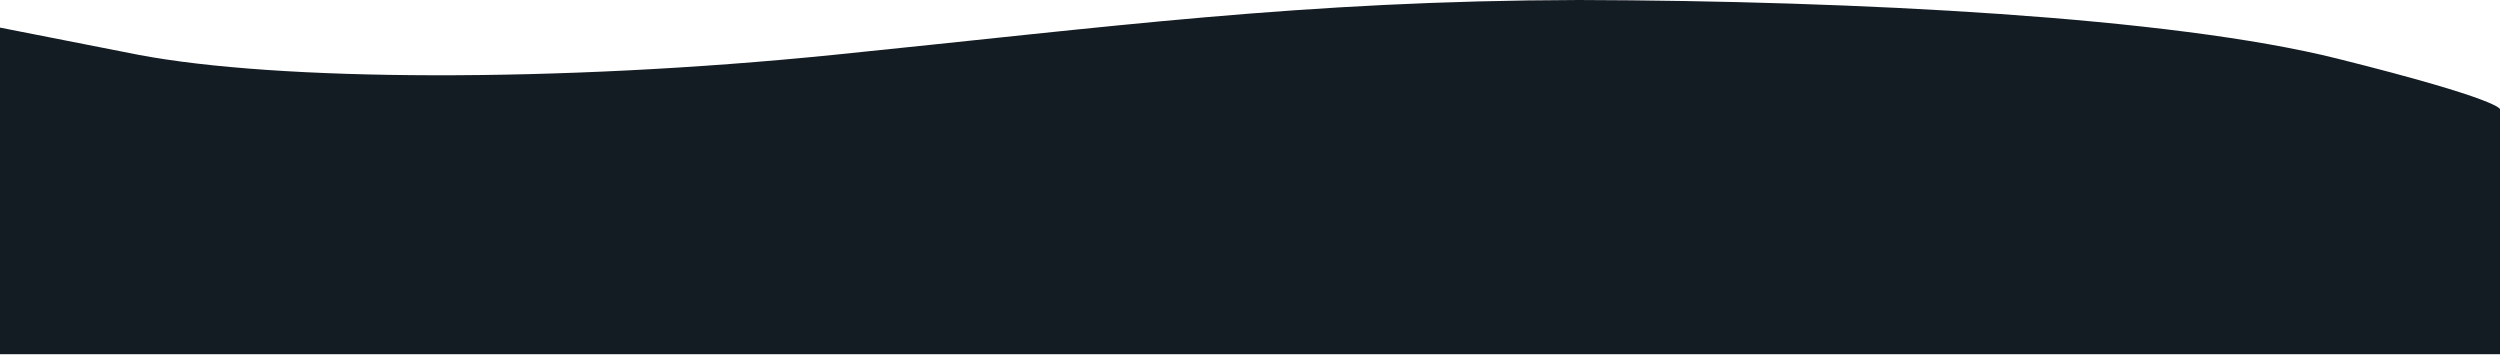
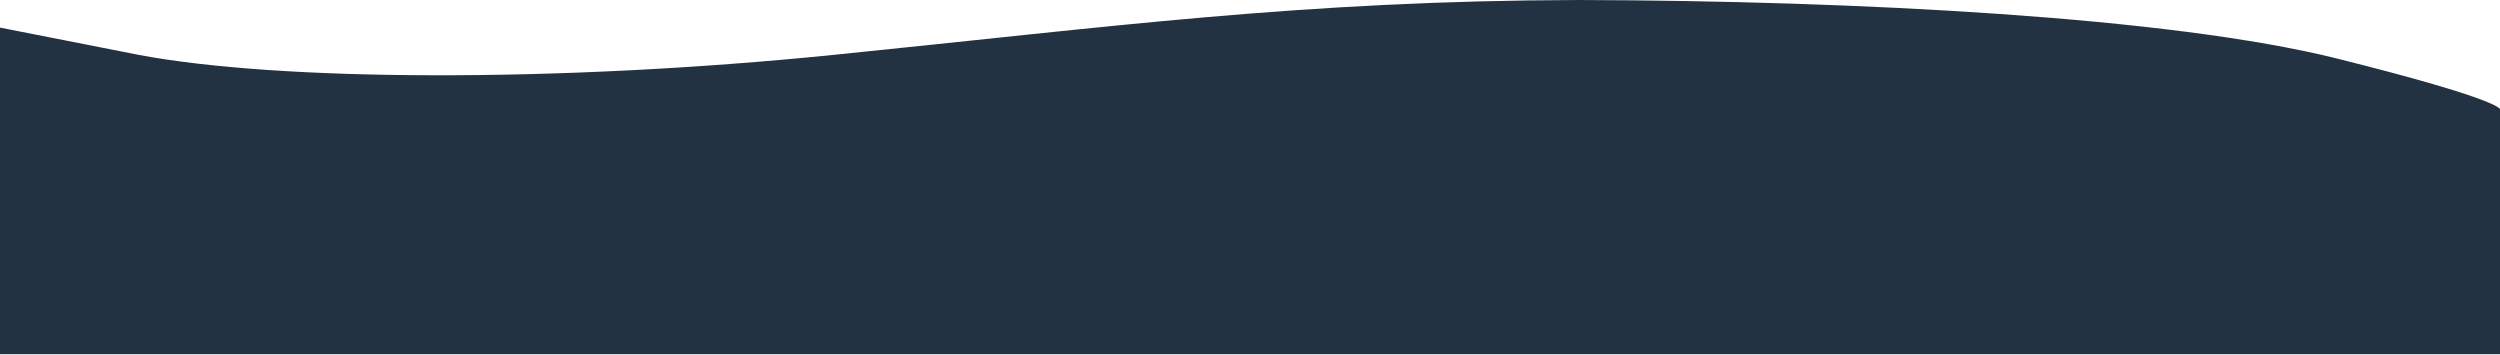
<svg xmlns="http://www.w3.org/2000/svg" viewBox="0 0 1920 272" fill="none">
-   <path d="M0 21.196L106.667 42.161C213.333 62.343 426.667 63.715 640 42.161C853.333 20.608 999.167 0.588 1212.5 0C1425.83 0.588 1667 13 1795 45C1923 77 1920 84 1920 84V272H1813.33C1706.67 272 1493.33 272 1280 272C1066.67 272 853.333 272 640 272C426.667 272 213.333 272 106.667 272H0V21.196Z" fill="#131B23" />
+   <path d="M0 21.196L106.667 42.161C213.333 62.343 426.667 63.715 640 42.161C853.333 20.608 999.167 0.588 1212.5 0C1425.83 0.588 1667 13 1795 45C1923 77 1920 84 1920 84V272H1813.33C1706.67 272 1493.33 272 1280 272C1066.67 272 853.333 272 640 272C426.667 272 213.333 272 106.667 272H0V21.196Z" fill="#223242" />
</svg>
